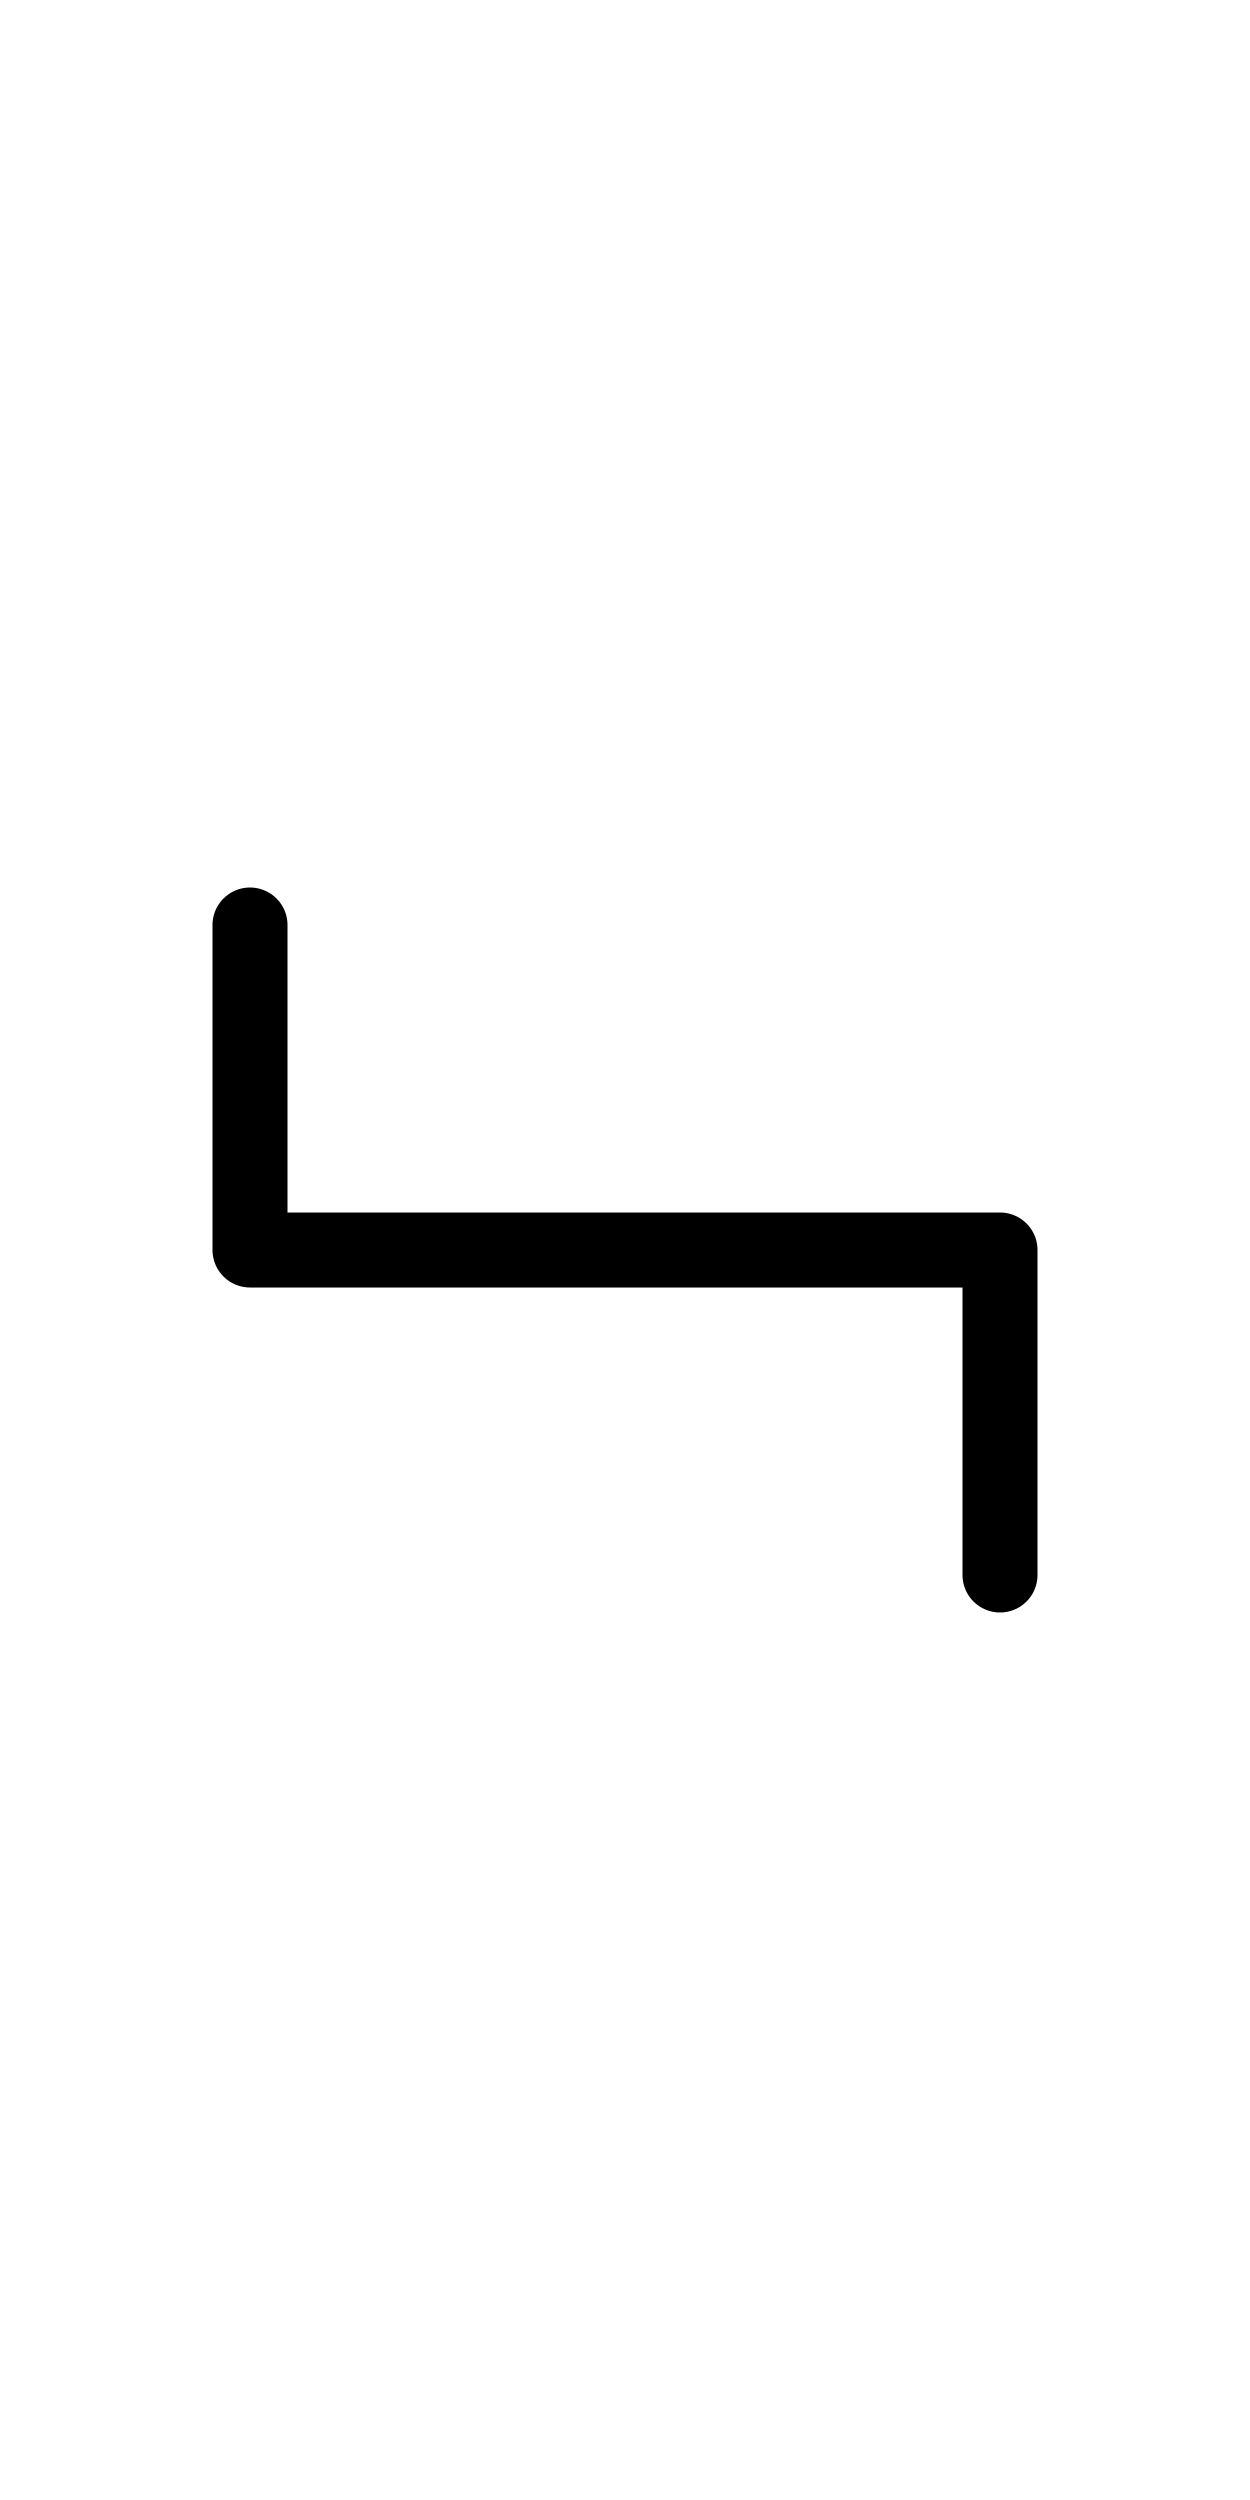
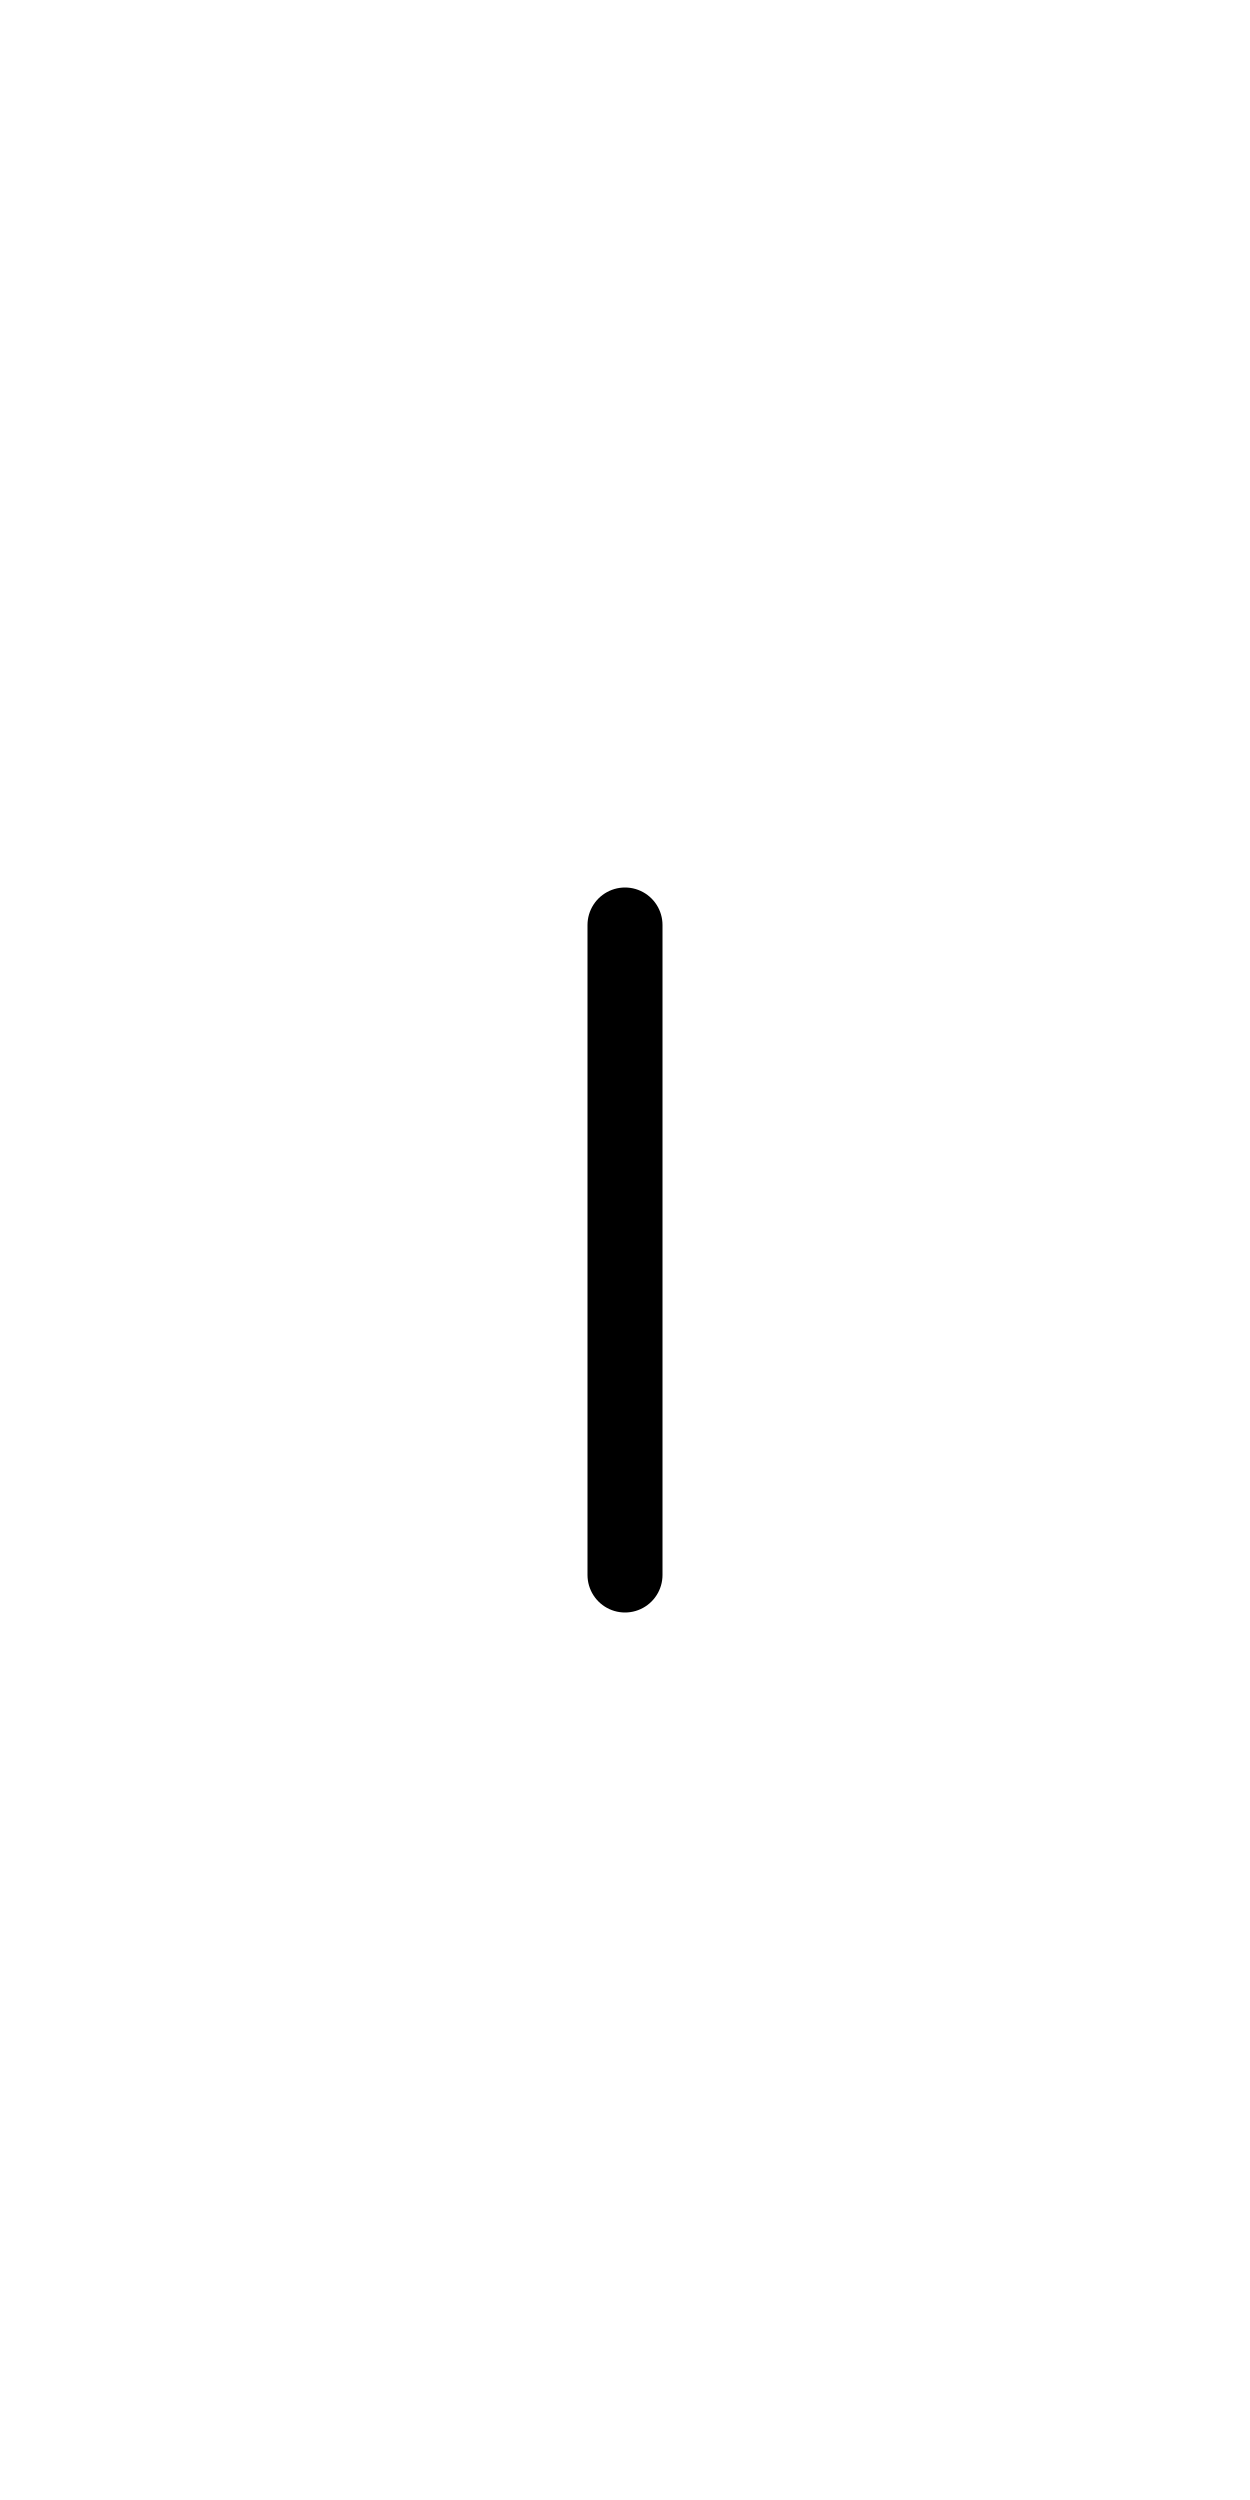
<svg xmlns="http://www.w3.org/2000/svg" viewBox="0 0 50 100" style="background-color:#ffffff00" version="1.1" xml:space="preserve" x="0px" y="0px" width="50px" height="100px">
  <defs>
    <style type="text/css">
    
      path,circle {
        stroke:#000000;
        stroke-width: 3;
        stroke-linecap: round;
        stroke-linejoin: round;
        fill: none
      }
	</style>
  </defs>
-   <path d="M 10 37 L 10 50 L 40 50 L 40 63" />
+   <path d="M 25 37 L 25 63" />
</svg>
